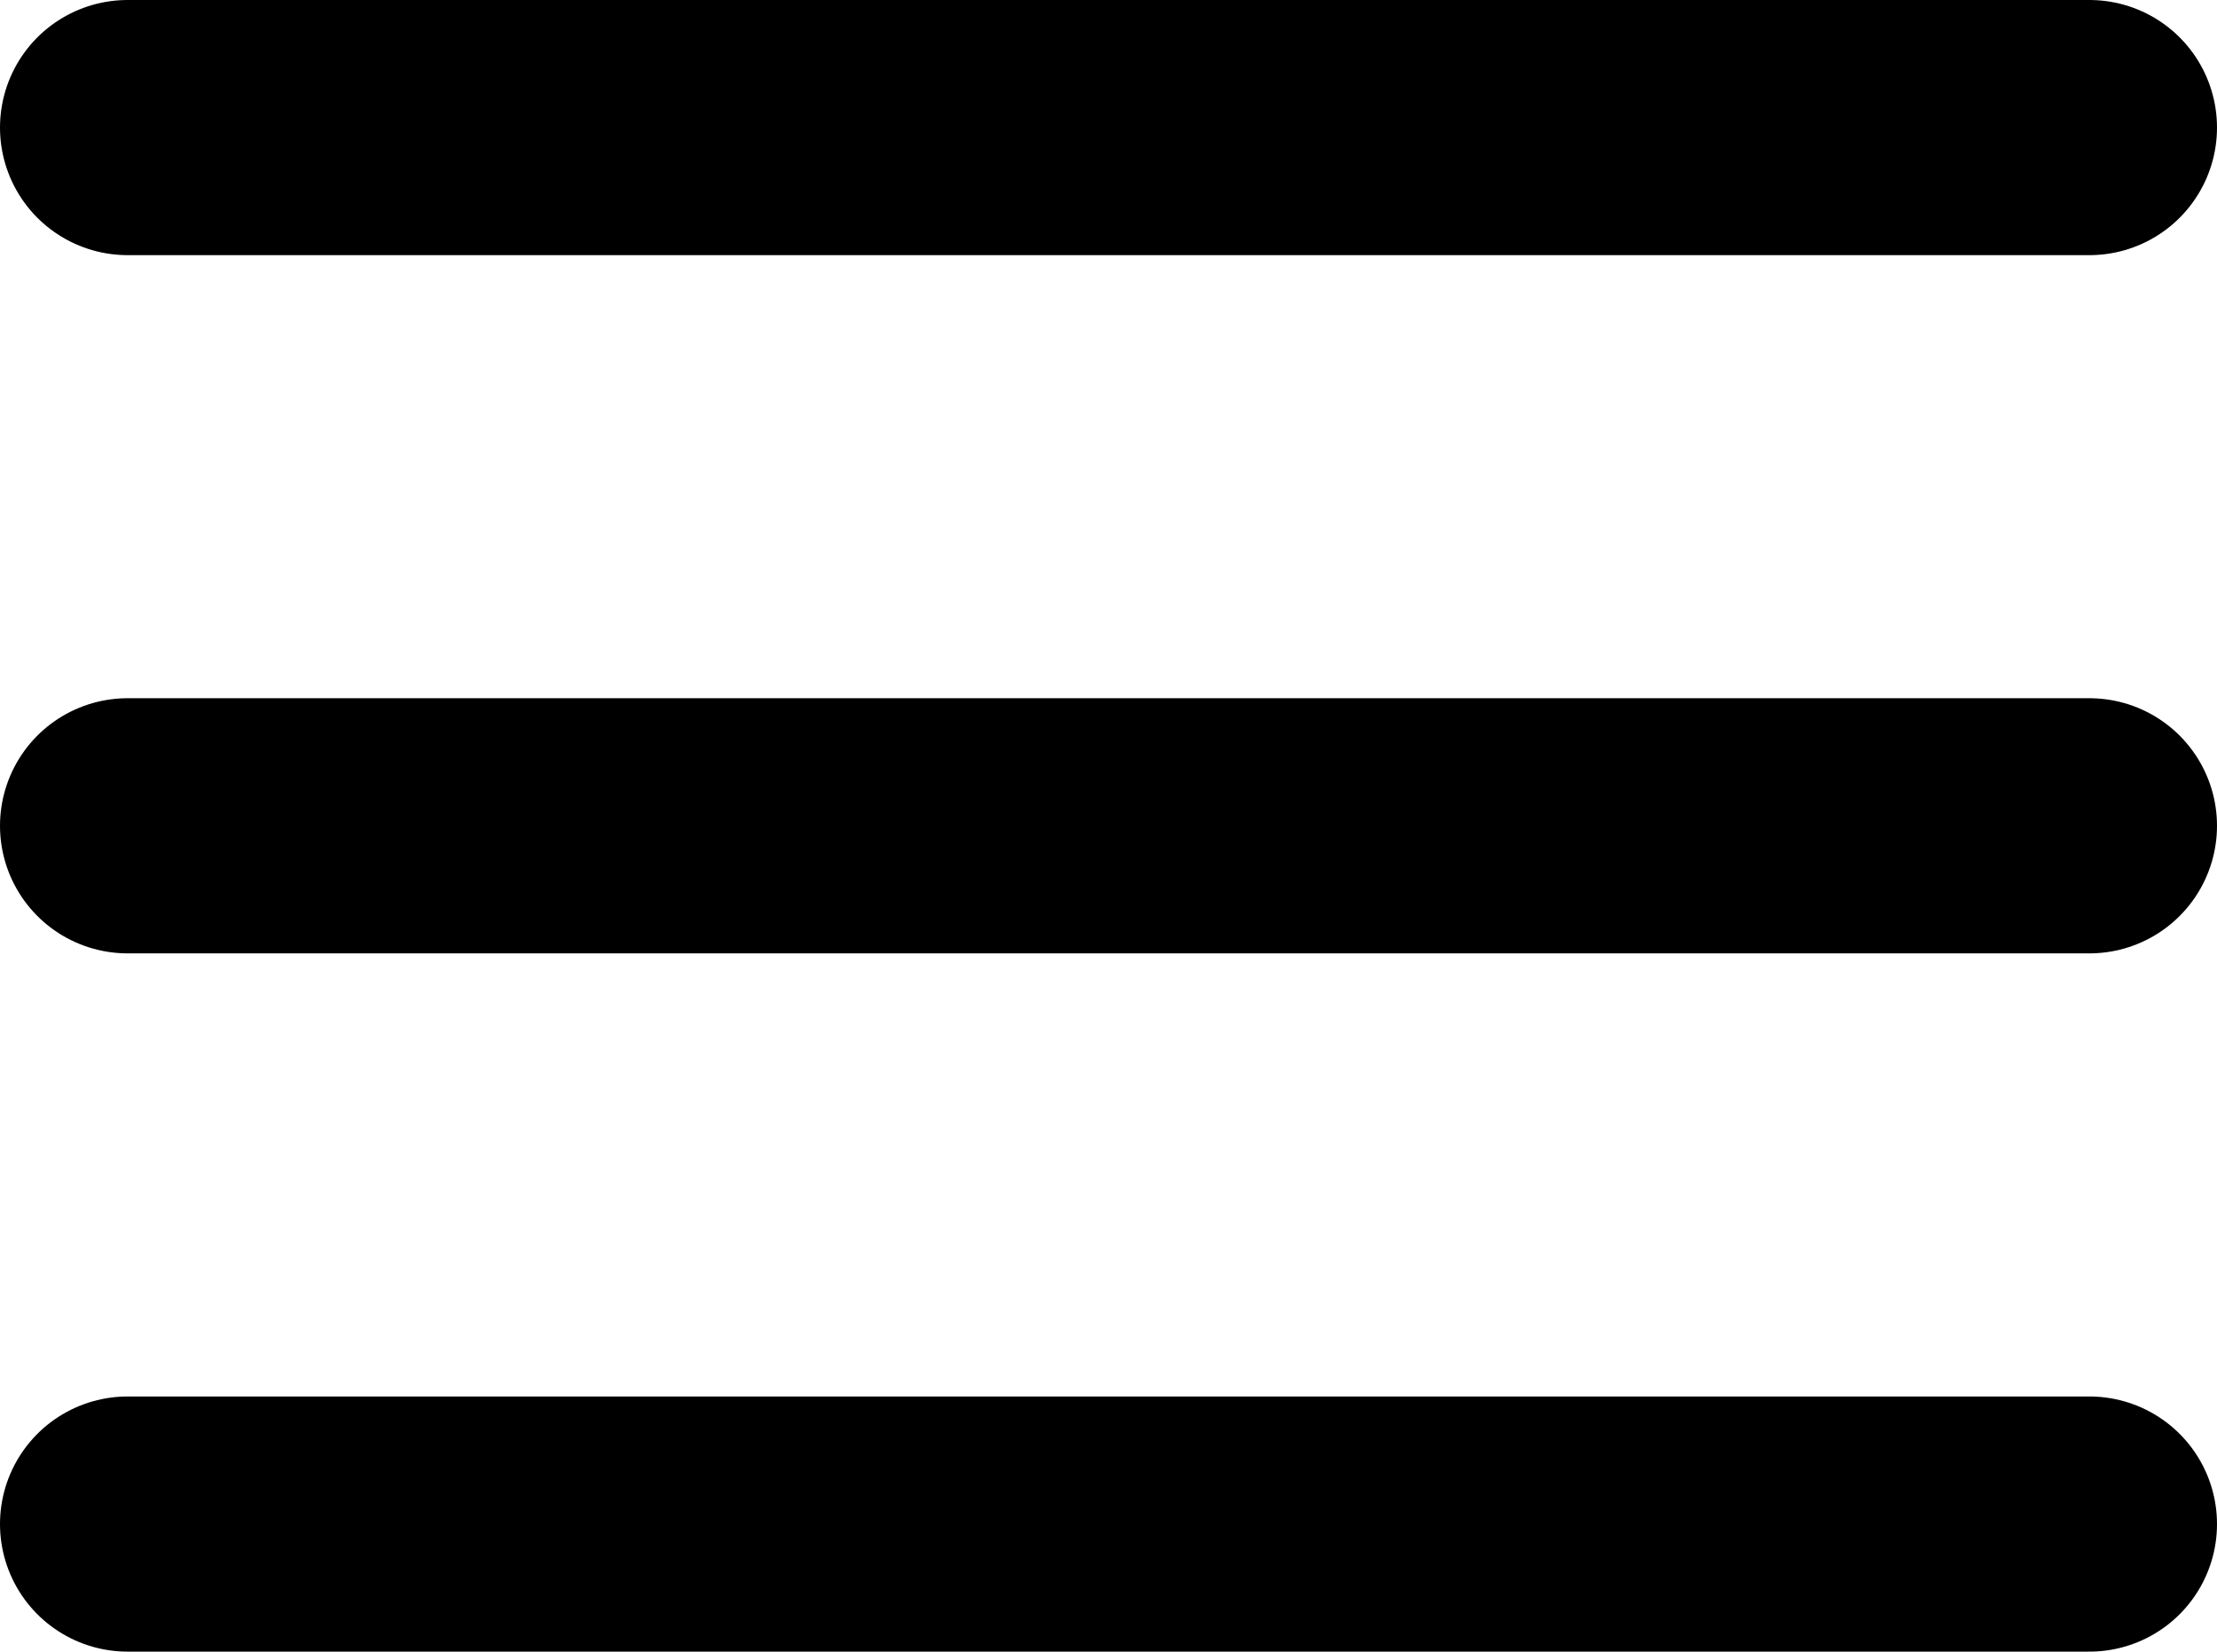
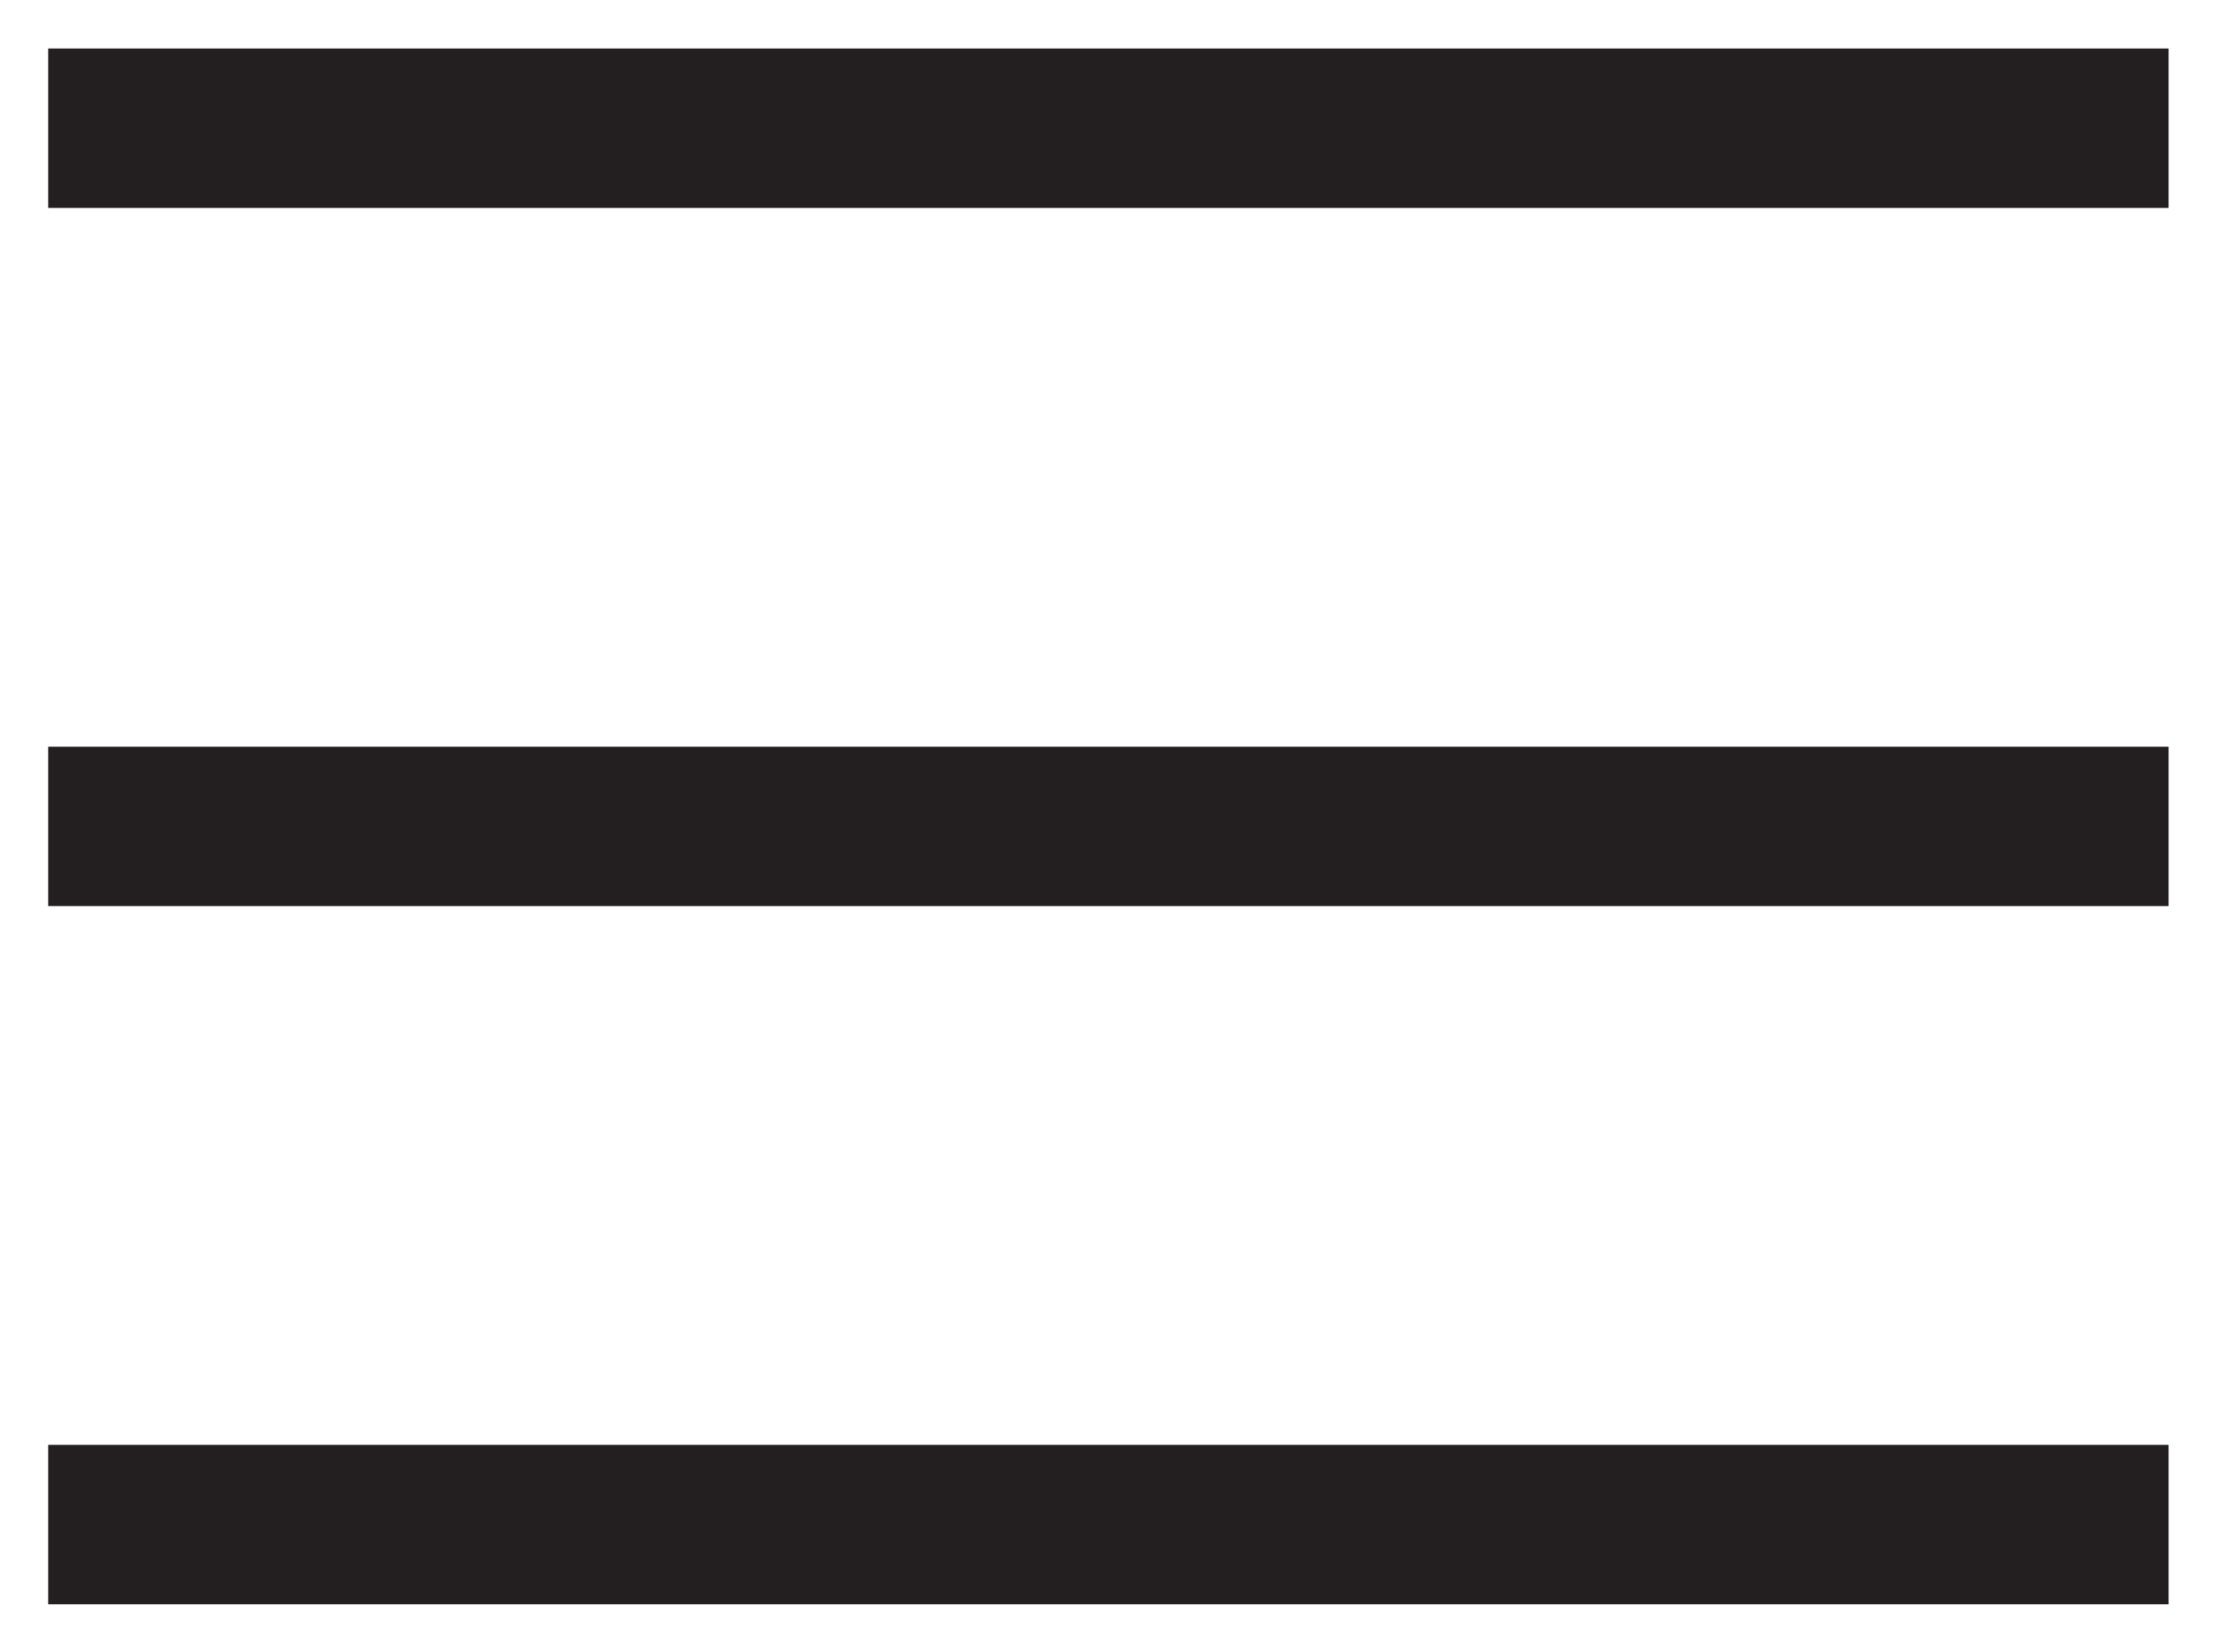
- <svg xmlns="http://www.w3.org/2000/svg" width="69.51" height="51.787" viewBox="0 0 69.51 51.787">
-   <g id="Group_23" data-name="Group 23" transform="translate(-703.088 -296.478)">
-     <path id="Path_51" data-name="Path 51" d="M0,0H61.51" transform="translate(707.088 300.478)" fill="none" stroke="#000" stroke-linecap="round" stroke-width="8" />
-     <line id="Line_13" data-name="Line 13" x2="61.51" transform="translate(707.088 322.371)" fill="none" stroke="#000" stroke-linecap="round" stroke-width="8" />
-     <line id="Line_14" data-name="Line 14" x2="61.51" transform="translate(707.088 344.265)" fill="none" stroke="#000" stroke-linecap="round" stroke-width="8" />
+ <svg xmlns="http://www.w3.org/2000/svg" version="1.1" id="Layer_1" x="0px" y="0px" viewBox="0 0 69.5 51.8" style="enable-background:new 0 0 69.5 51.8;" xml:space="preserve">
+   <style type="text/css">
+ 	.st0{fill:none;stroke:#231F20;stroke-width:5;stroke-linecap:square;}
+ </style>
+   <g id="Group_23" transform="translate(-703.088 -296.478)">
+     <path id="Path_51" class="st0" d="M707.1,300.5h61.5" />
+     <line id="Line_13" class="st0" x1="707.1" y1="322.4" x2="768.6" y2="322.4" />
+     <line id="Line_14" class="st0" x1="707.1" y1="344.3" x2="768.6" y2="344.3" />
  </g>
</svg>
